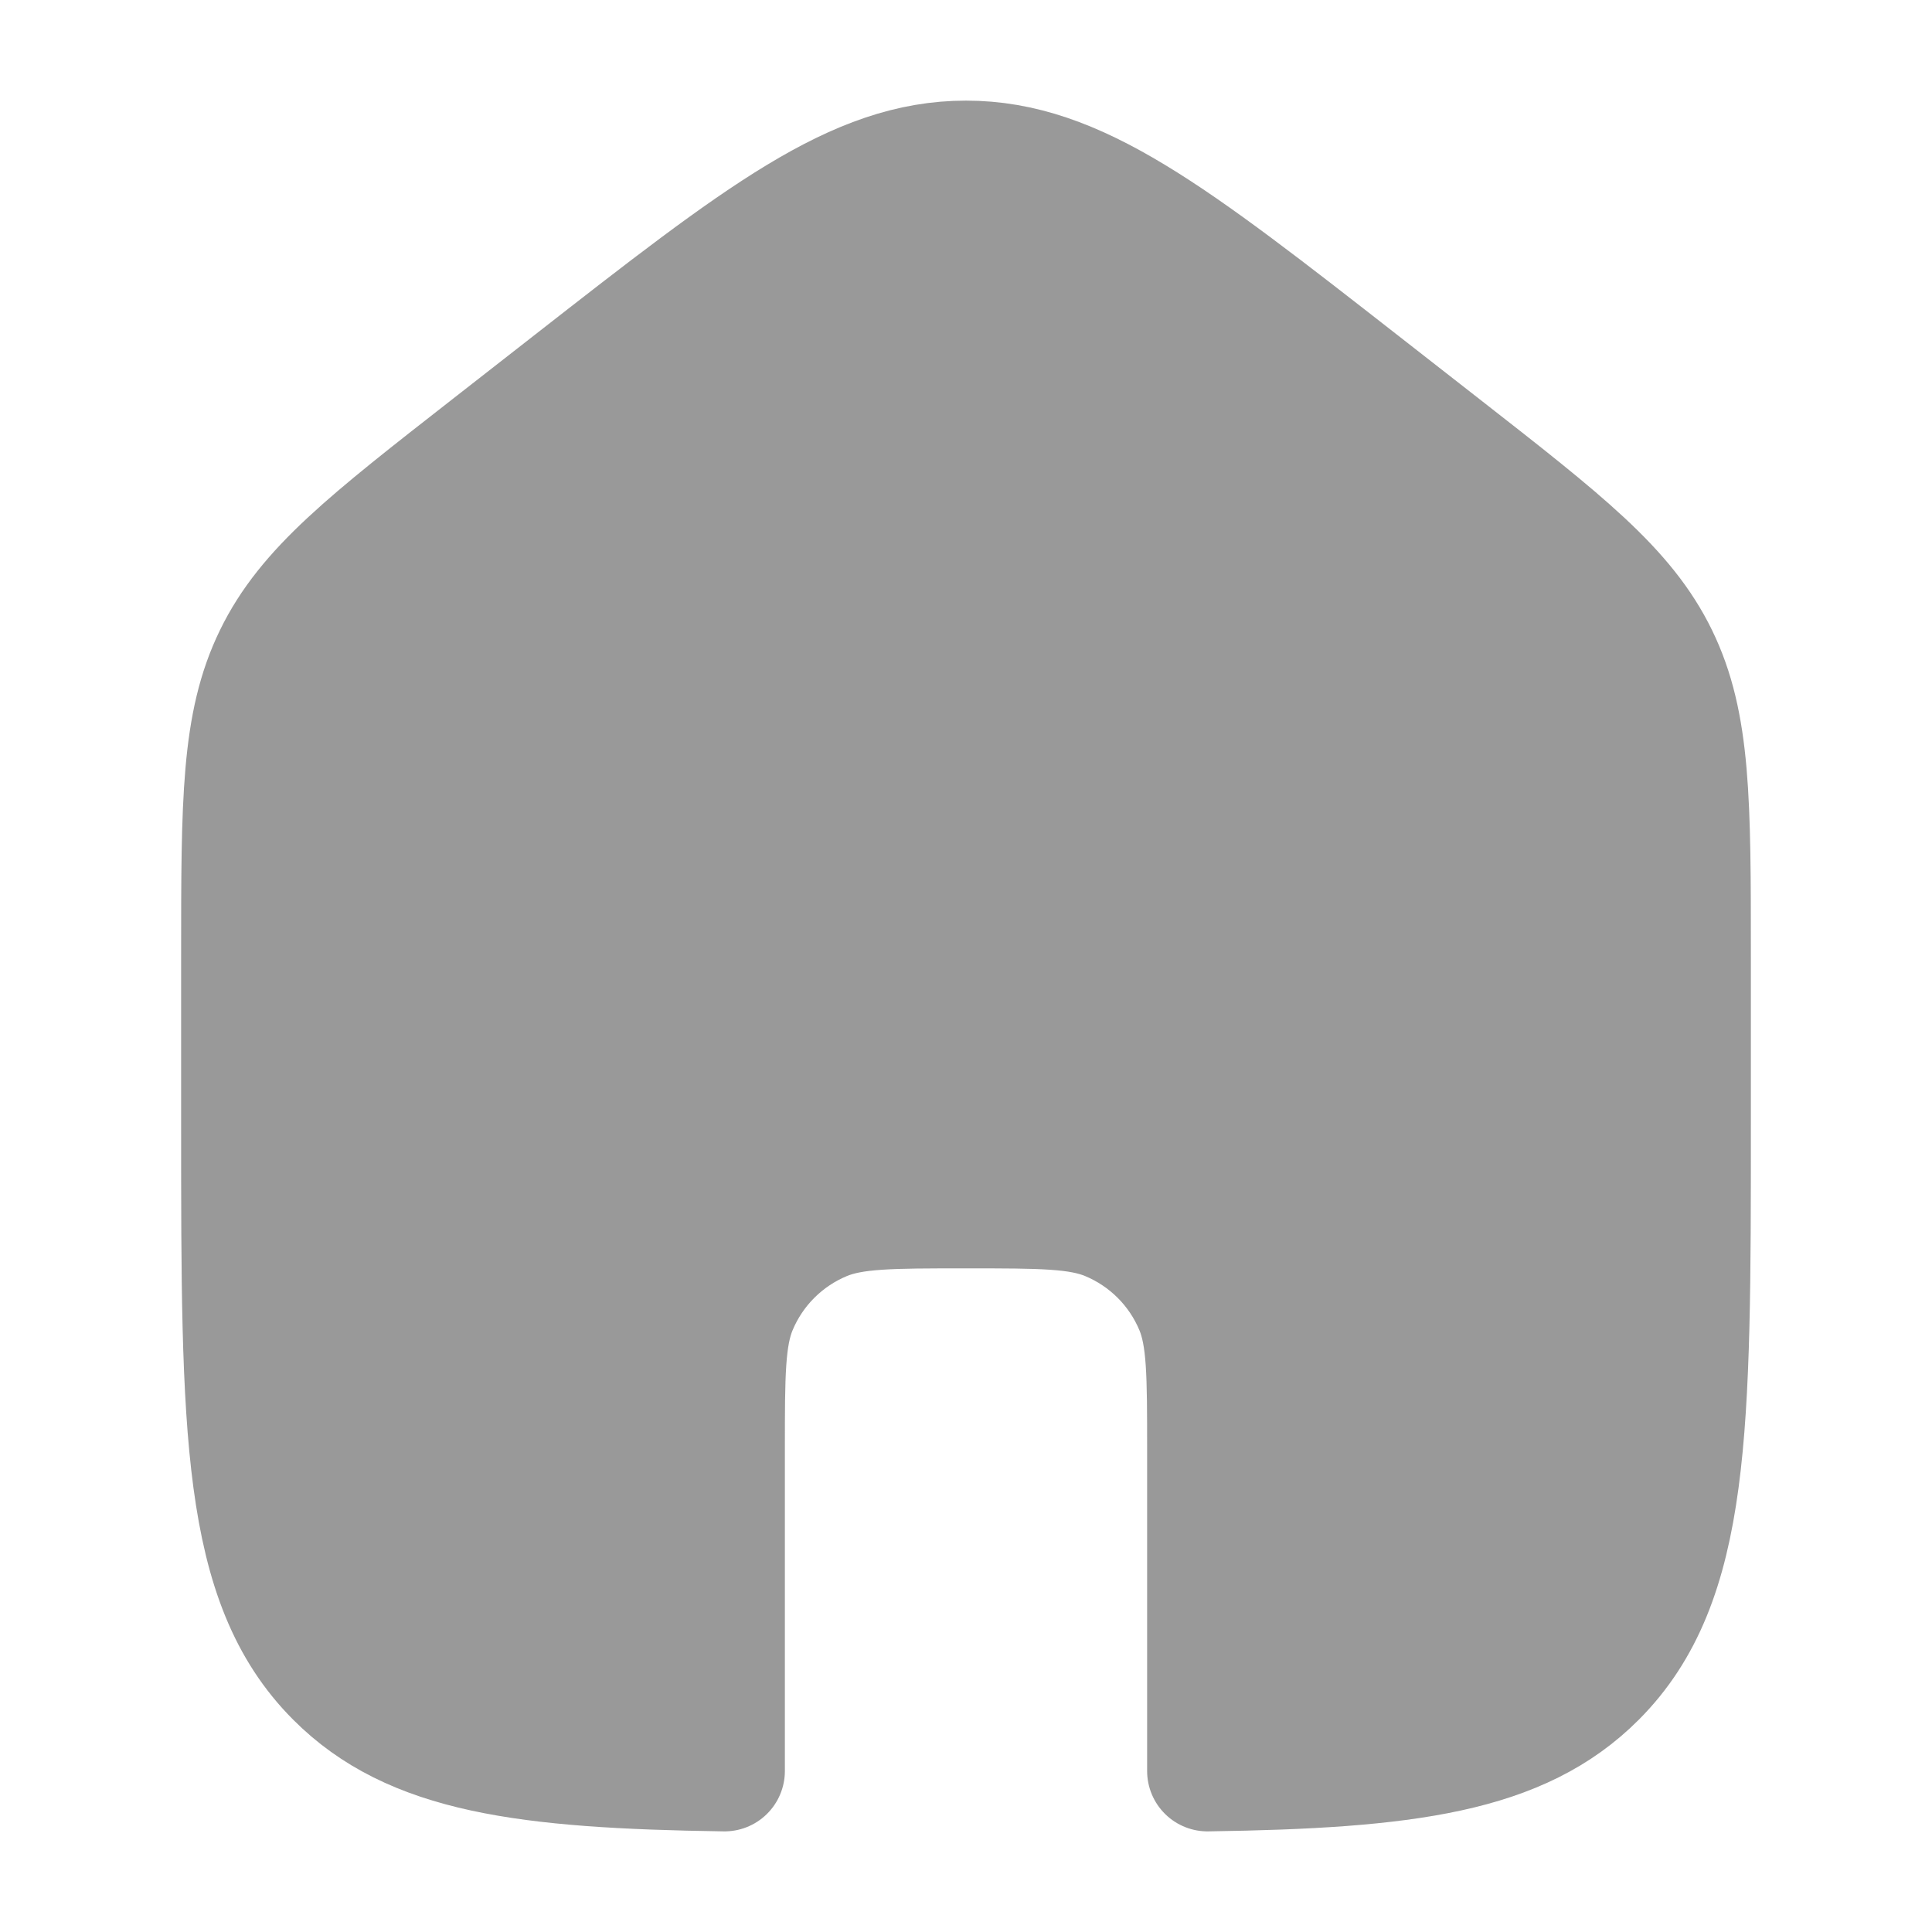
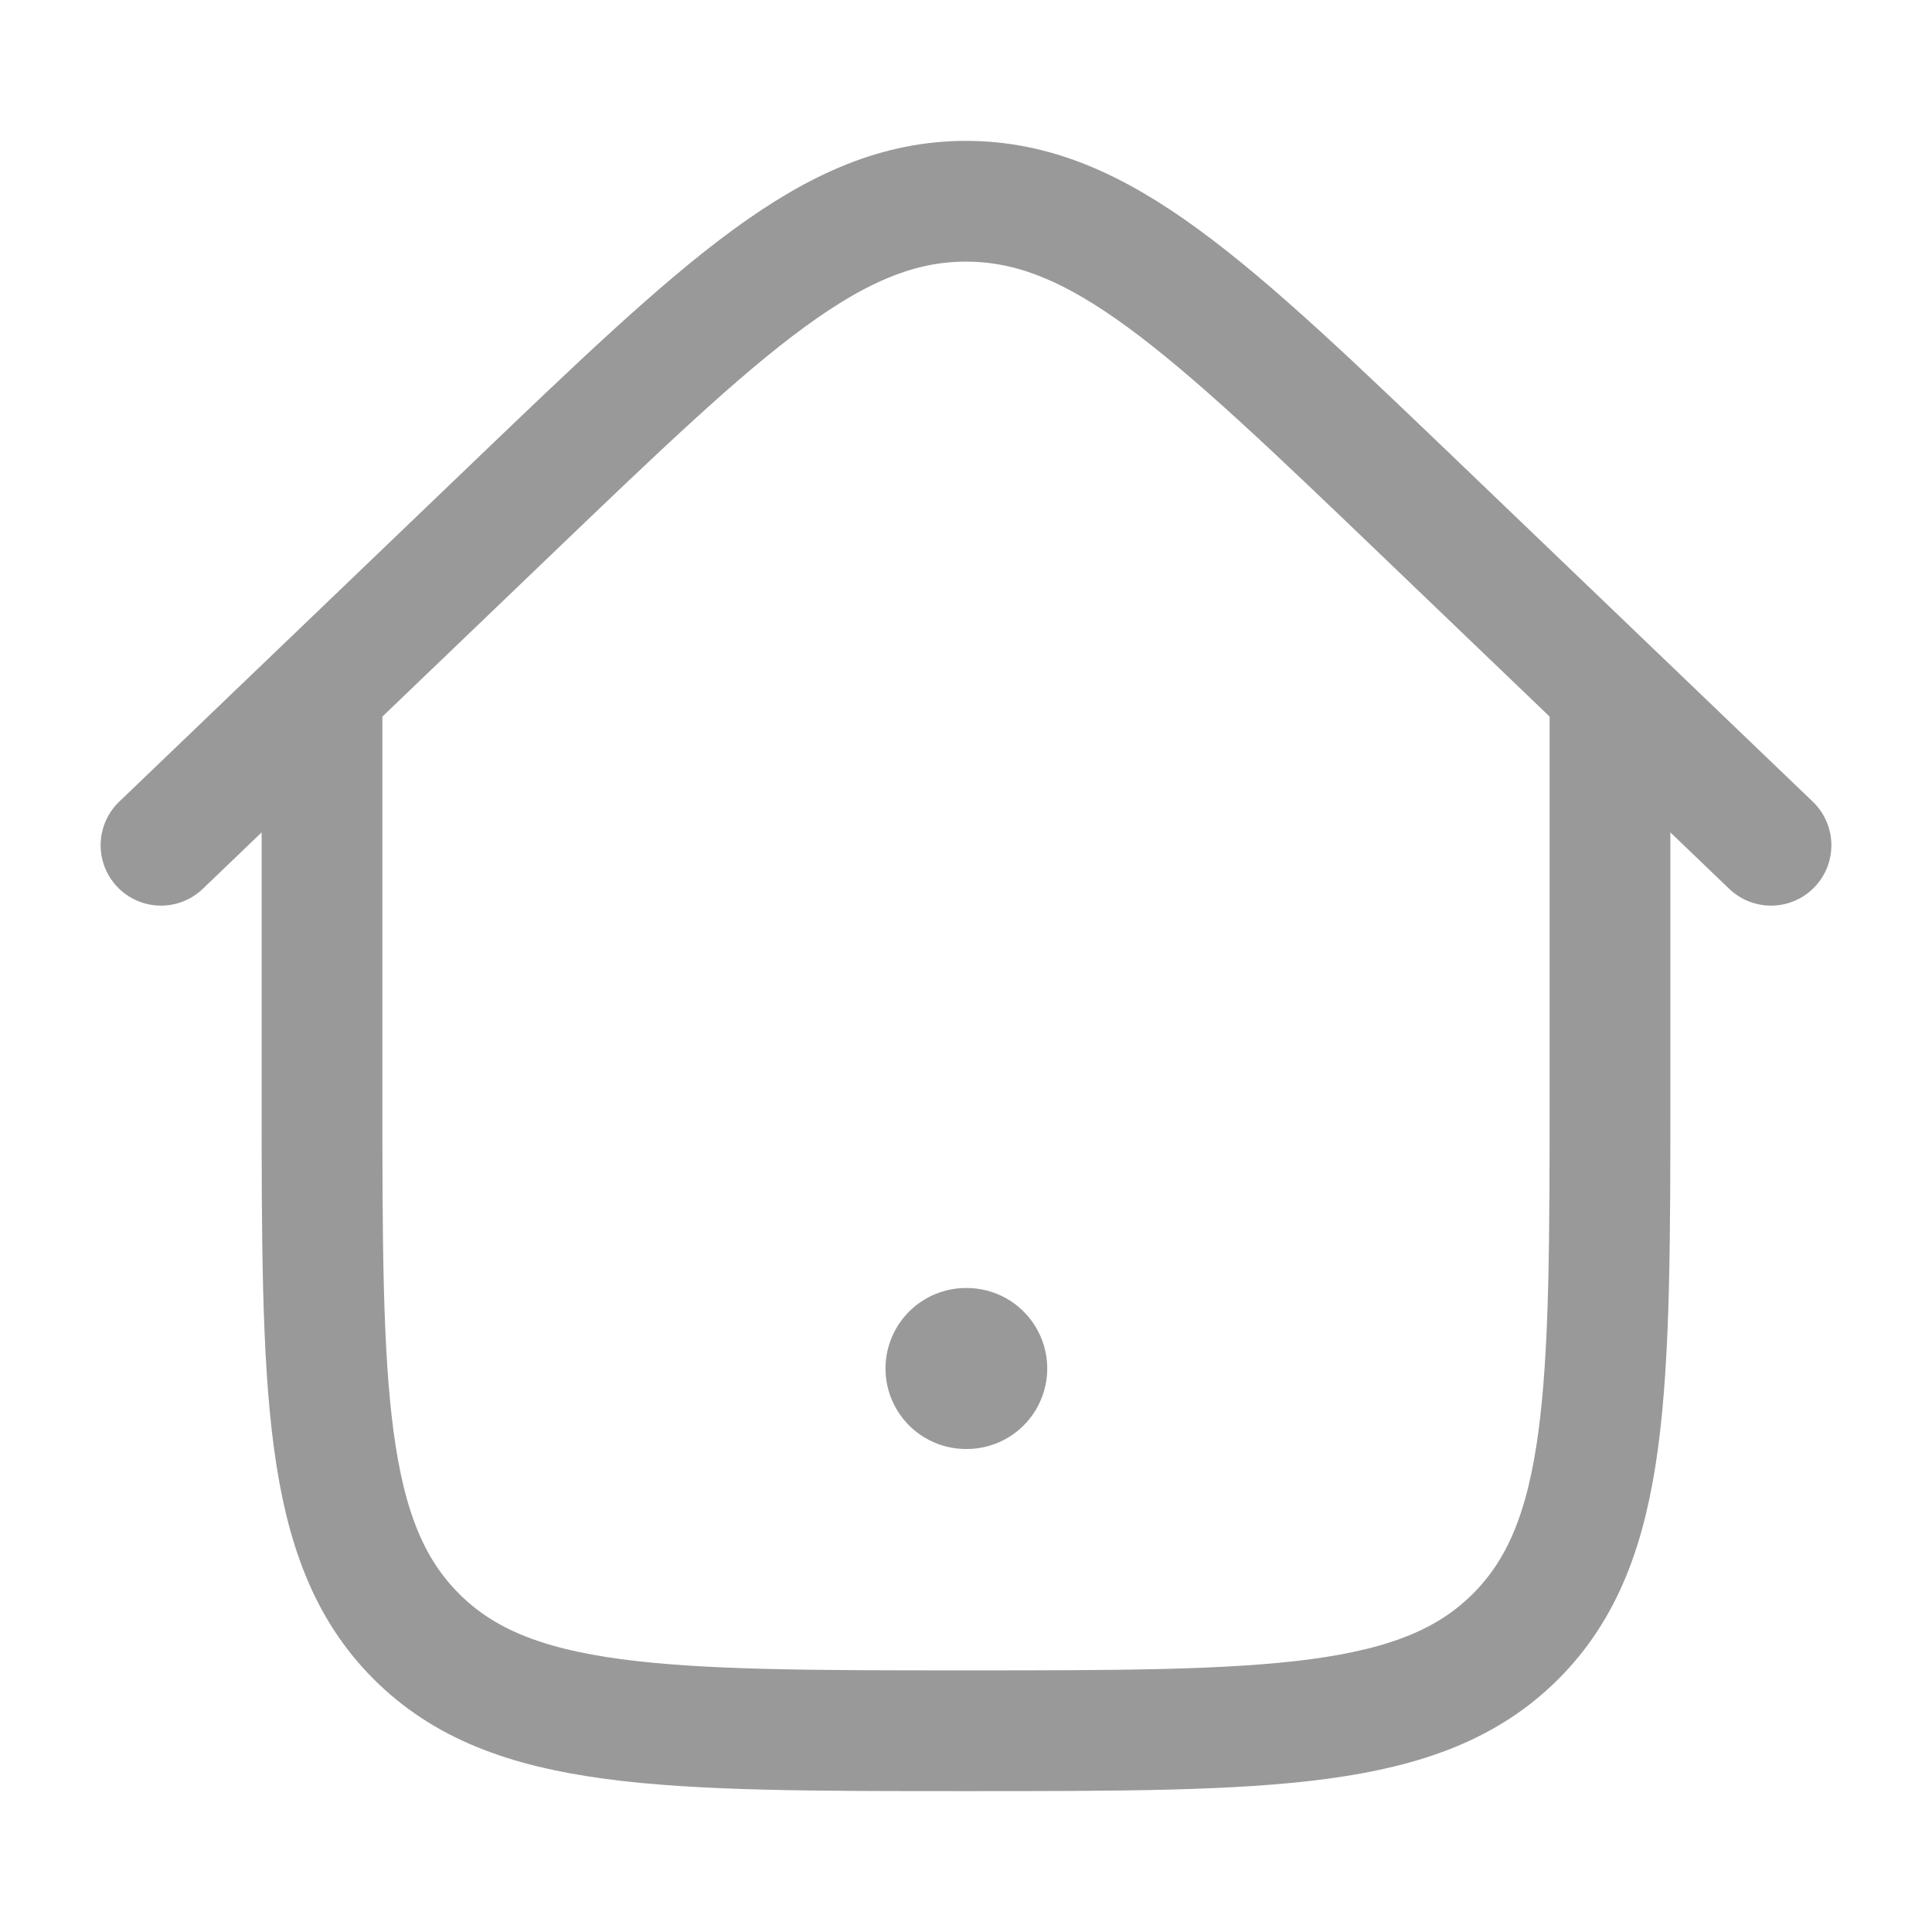
- <svg xmlns="http://www.w3.org/2000/svg" viewBox="0 0 24 24" width="24" height="24" color="#999" fill="#999">
-   <path d="M7.088 4.764L6.088 5.545C4.572 6.729 3.813 7.321 3.407 8.156C3 8.991 3 9.956 3 11.885V13.977C3 17.763 3 19.656 4.172 20.832C5.115 21.779 6.52 21.964 9 22V18.006C9 17.074 9 16.608 9.152 16.24C9.355 15.75 9.745 15.361 10.235 15.158C10.602 15.006 11.068 15.006 12 15.006C12.932 15.006 13.398 15.006 13.765 15.158C14.255 15.361 14.645 15.75 14.848 16.24C15 16.608 15 17.074 15 18.006V22C17.48 21.964 18.885 21.779 19.828 20.832C21 19.656 21 17.763 21 13.977V11.885C21 9.956 21 8.991 20.593 8.156C20.186 7.321 19.428 6.729 17.912 5.545L16.912 4.764C14.552 2.921 13.372 2 12 2C10.628 2 9.448 2.921 7.088 4.764Z" stroke="currentColor" stroke-width="1.5" stroke-linejoin="round" />
+ <svg xmlns="http://www.w3.org/2000/svg" viewBox="0 0 24 24" width="24" height="24" color="#999999" fill="none">
+   <path d="M12 17H12.009" stroke="currentColor" stroke-width="2" stroke-linecap="round" stroke-linejoin="round" />
+   <path d="M20 8.5V13.5C20 17.271 20 19.157 18.828 20.328C17.657 21.5 15.771 21.5 12 21.5C8.229 21.5 6.343 21.5 5.172 20.328C4 19.157 4 17.271 4 13.5V8.5" stroke="currentColor" stroke-width="1.5" />
+   <path d="M22 10.5L17.657 6.335C14.99 3.778 13.657 2.5 12 2.5C10.343 2.5 9.01 3.778 6.343 6.335L2 10.5" stroke="currentColor" stroke-width="1.5" stroke-linecap="round" />
</svg>
